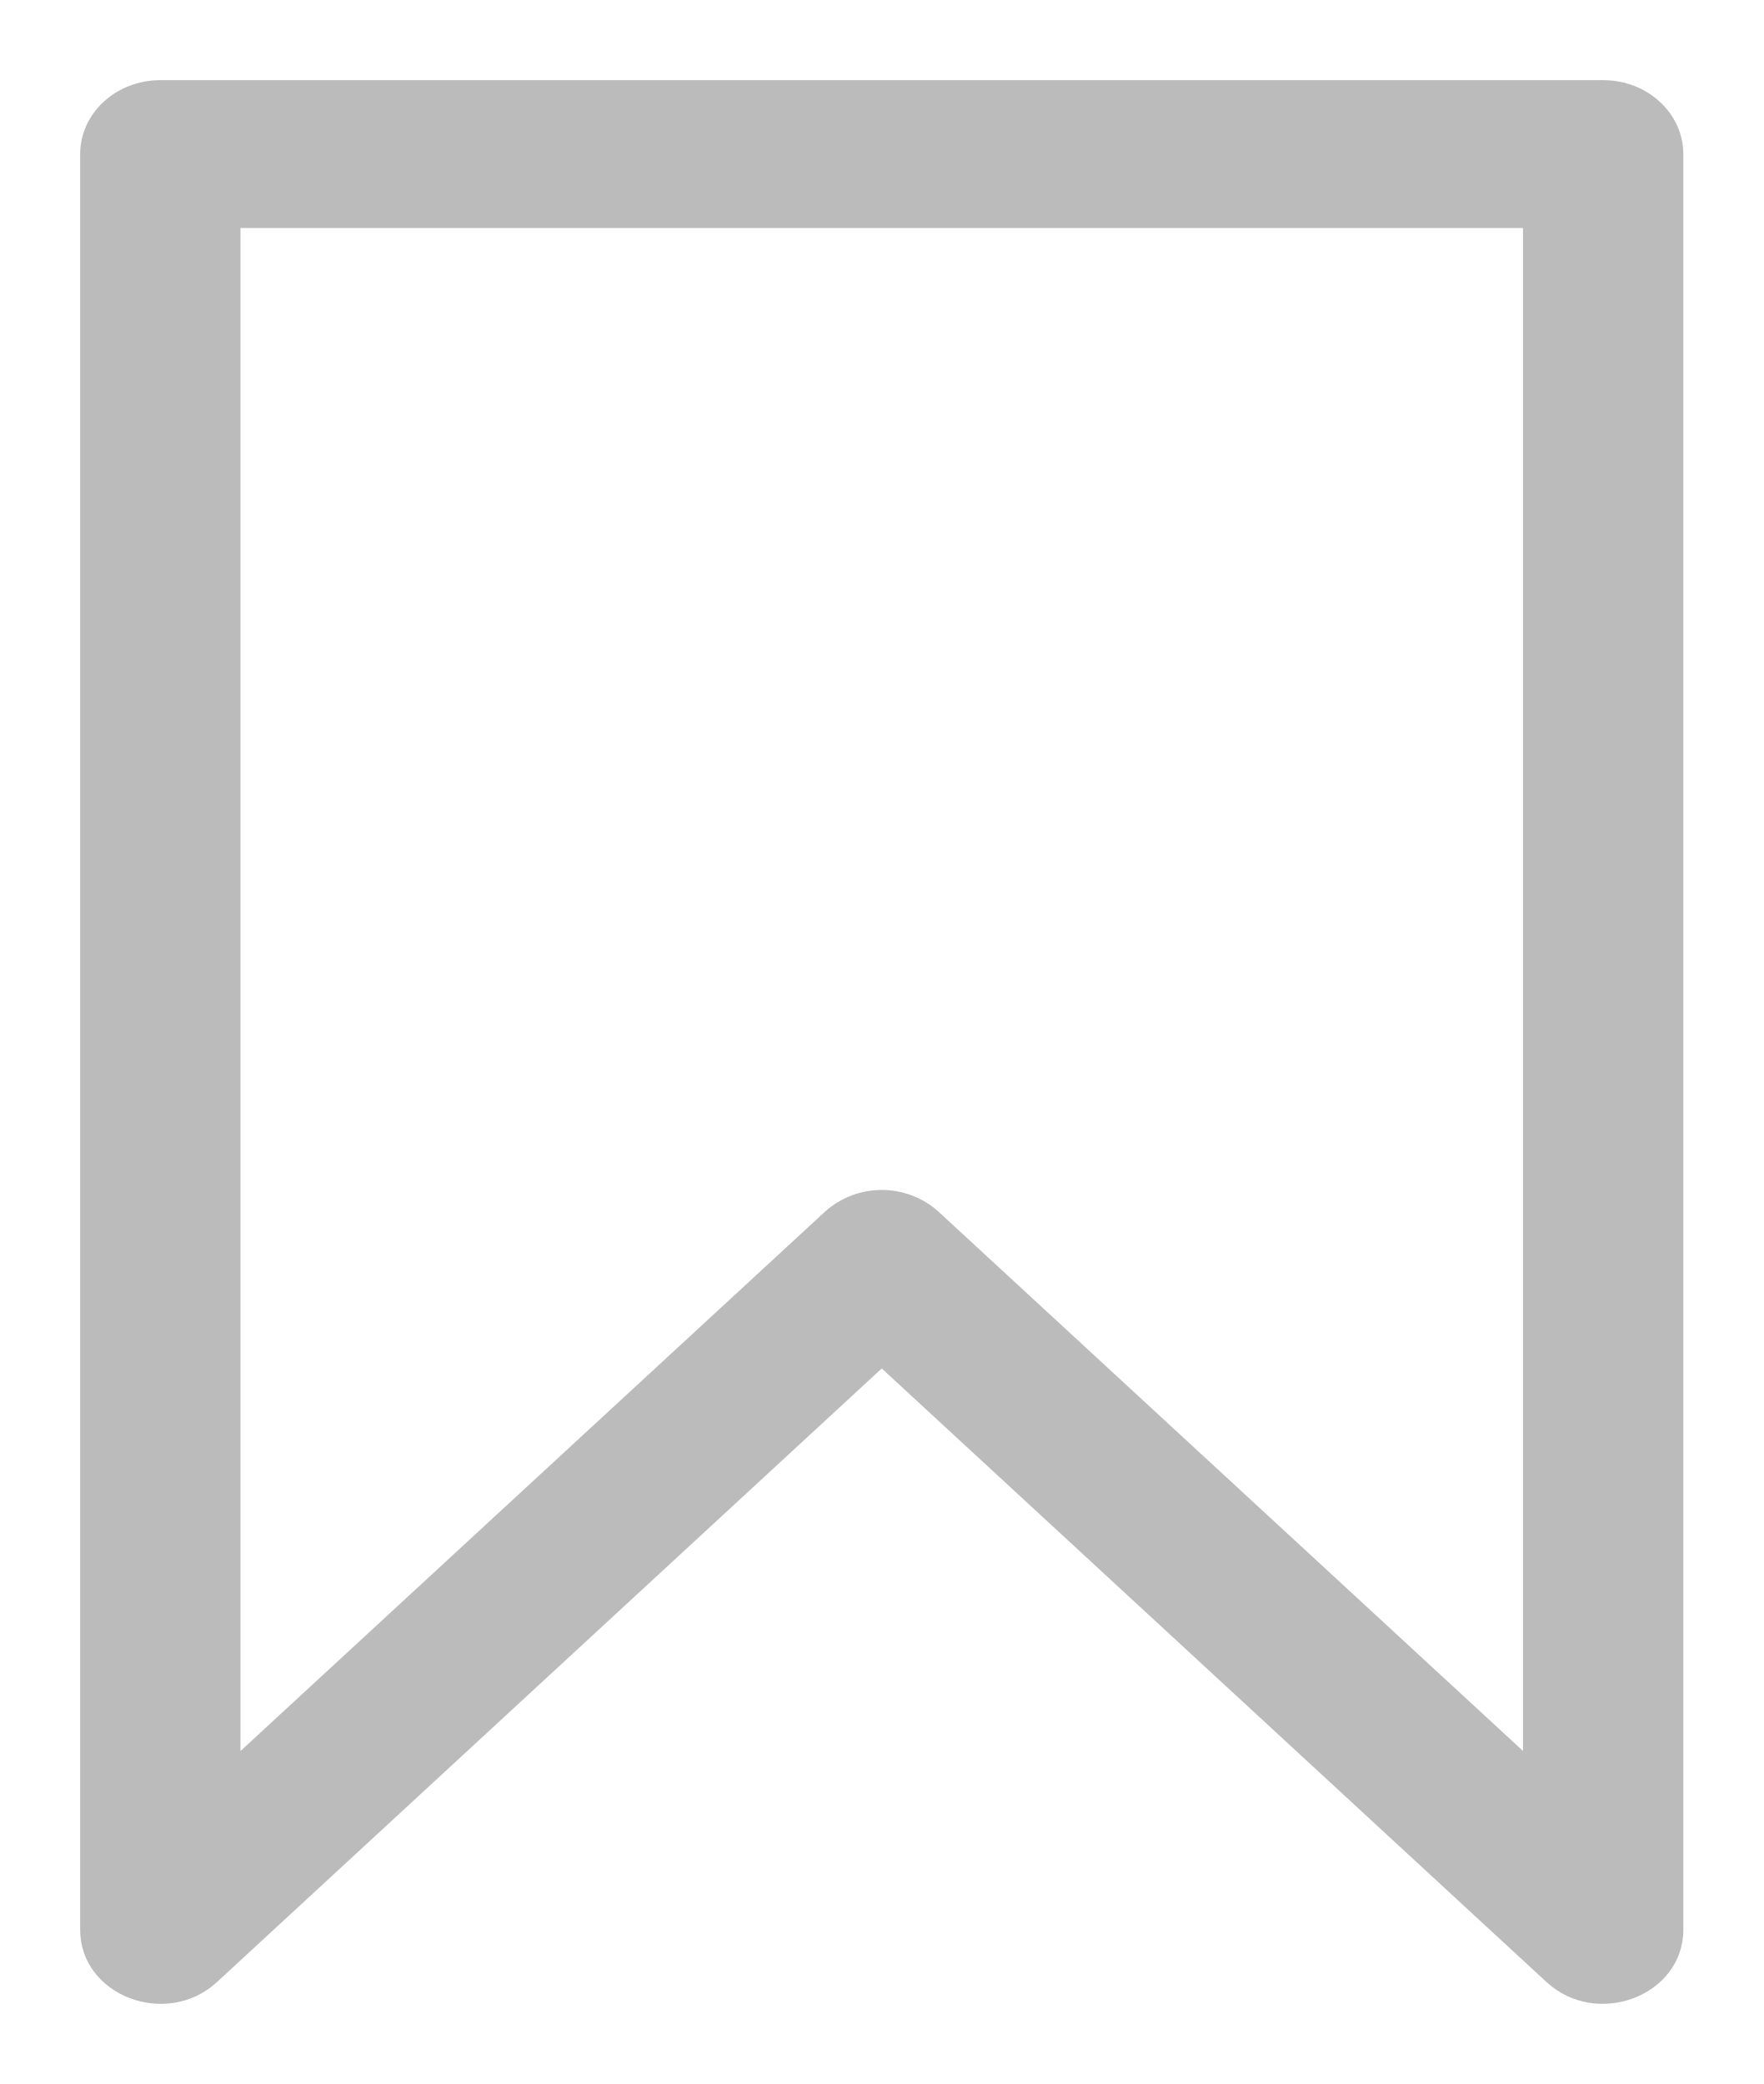
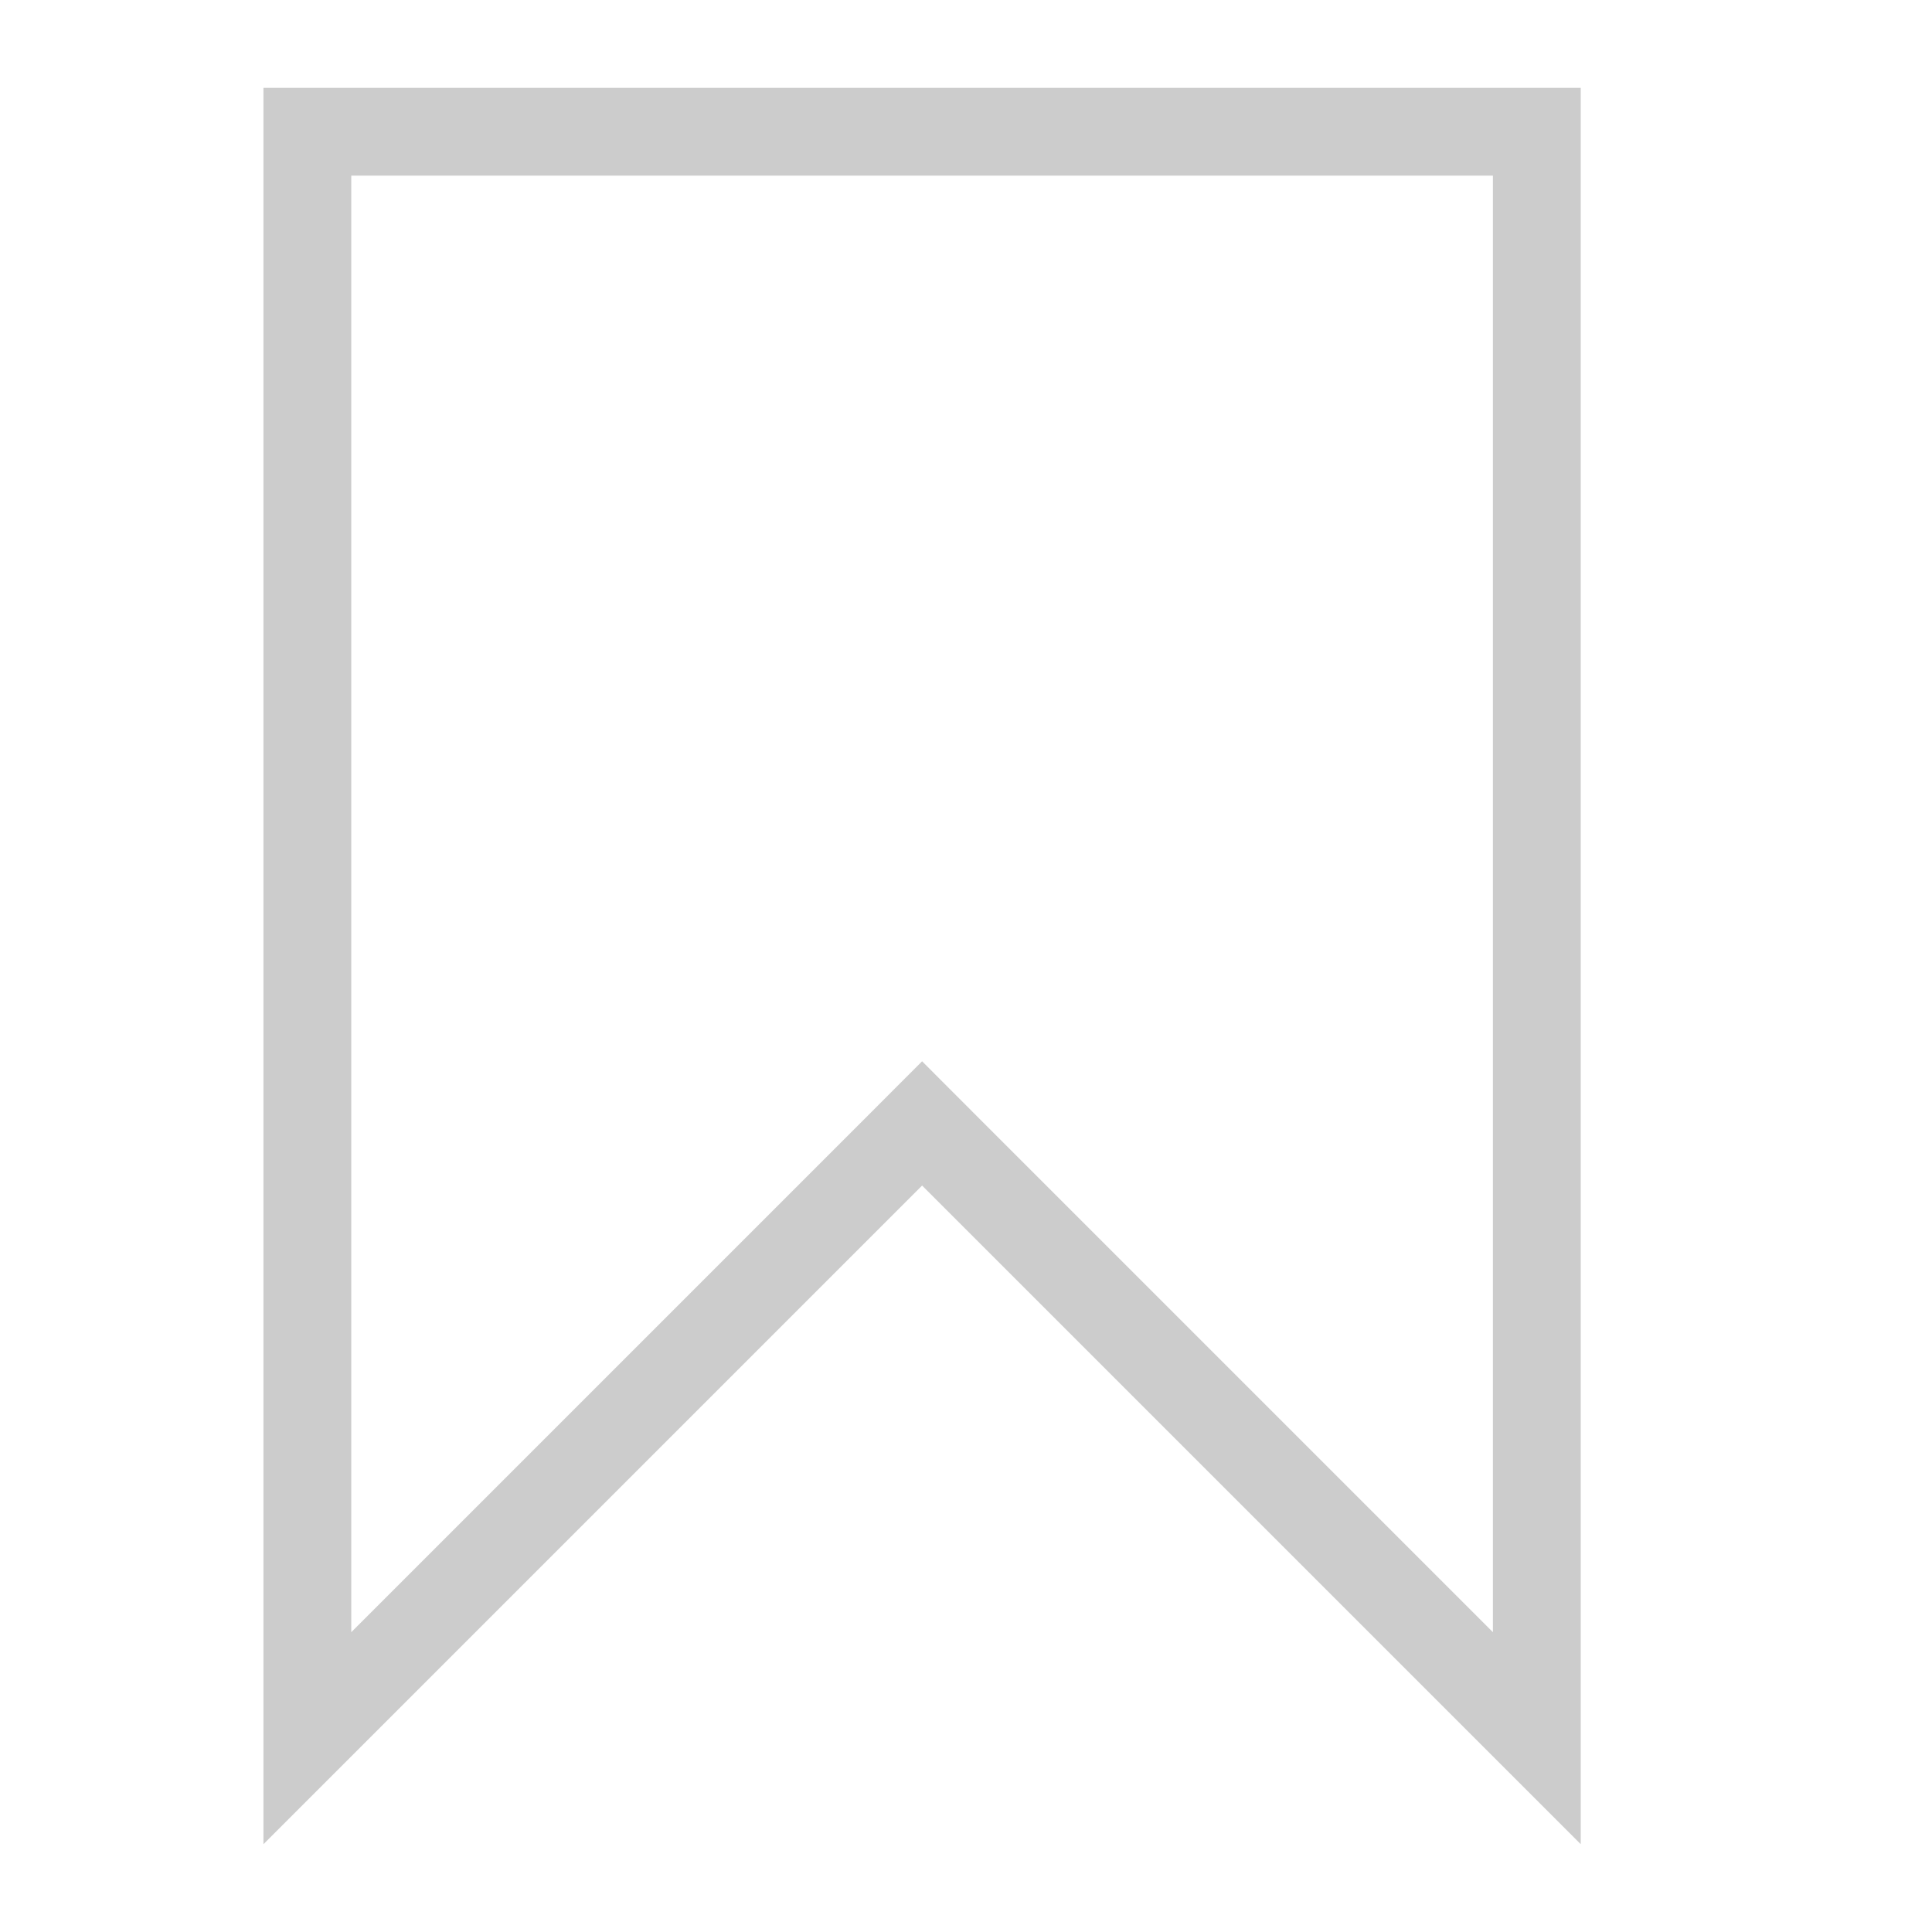
- <svg xmlns="http://www.w3.org/2000/svg" width="22" height="26" viewBox="0 0 22 26">
-   <path fill="#BBB" fill-rule="nonzero" d="M2.707 24.728c-.63.581-1.707.17-1.707-.653V1.923C1 1.413 1.448 1 2 1h18c.552 0 1 .413 1 .923v22.152c0 .822-1.077 1.234-1.707.653L11 17.073l-8.293 7.655zM3 2.846v19l7.293-6.73a1.06 1.06 0 0 1 1.414 0L19 21.845v-19H3z" />
+ <svg xmlns="http://www.w3.org/2000/svg" width="22" height="22" viewBox="0 0 22 22">
+   <path fill="#CCC" fill-rule="evenodd" d="M3 1v20l7.5-7.5L18 21V1H3zm1 1h13v16.586l-5.793-5.793-.707-.708-.707.708L4 18.586V2z" />
</svg>
